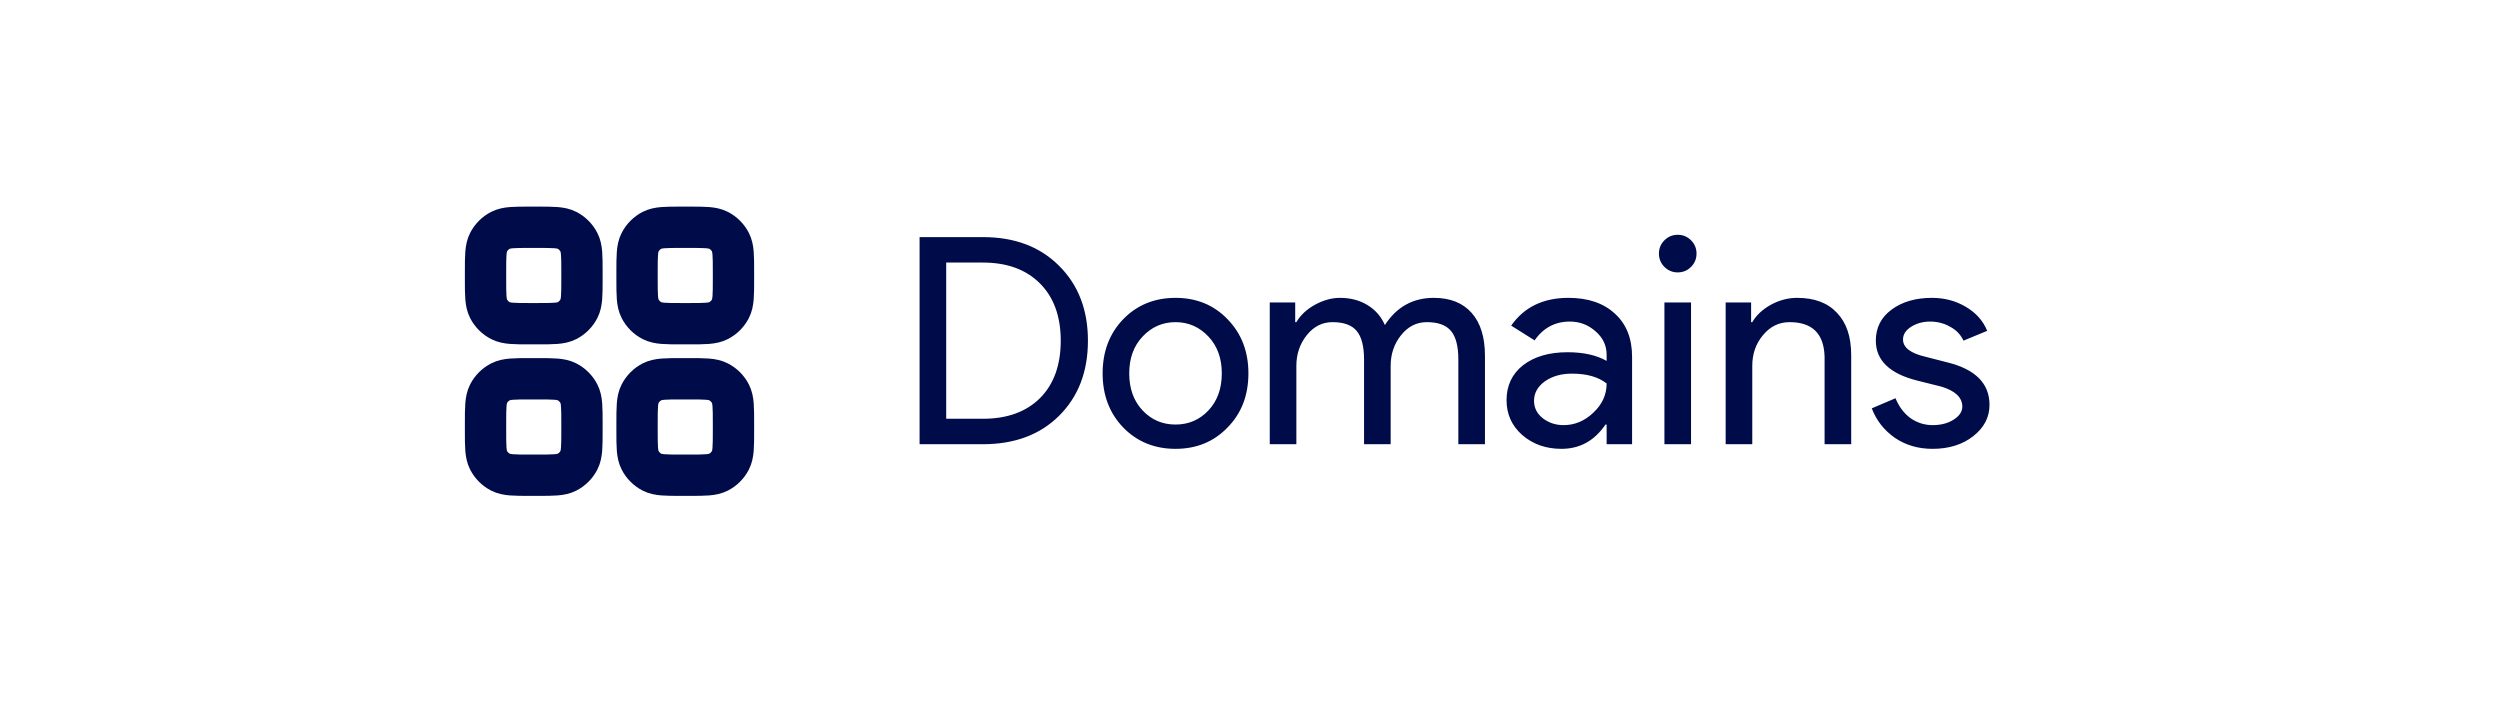
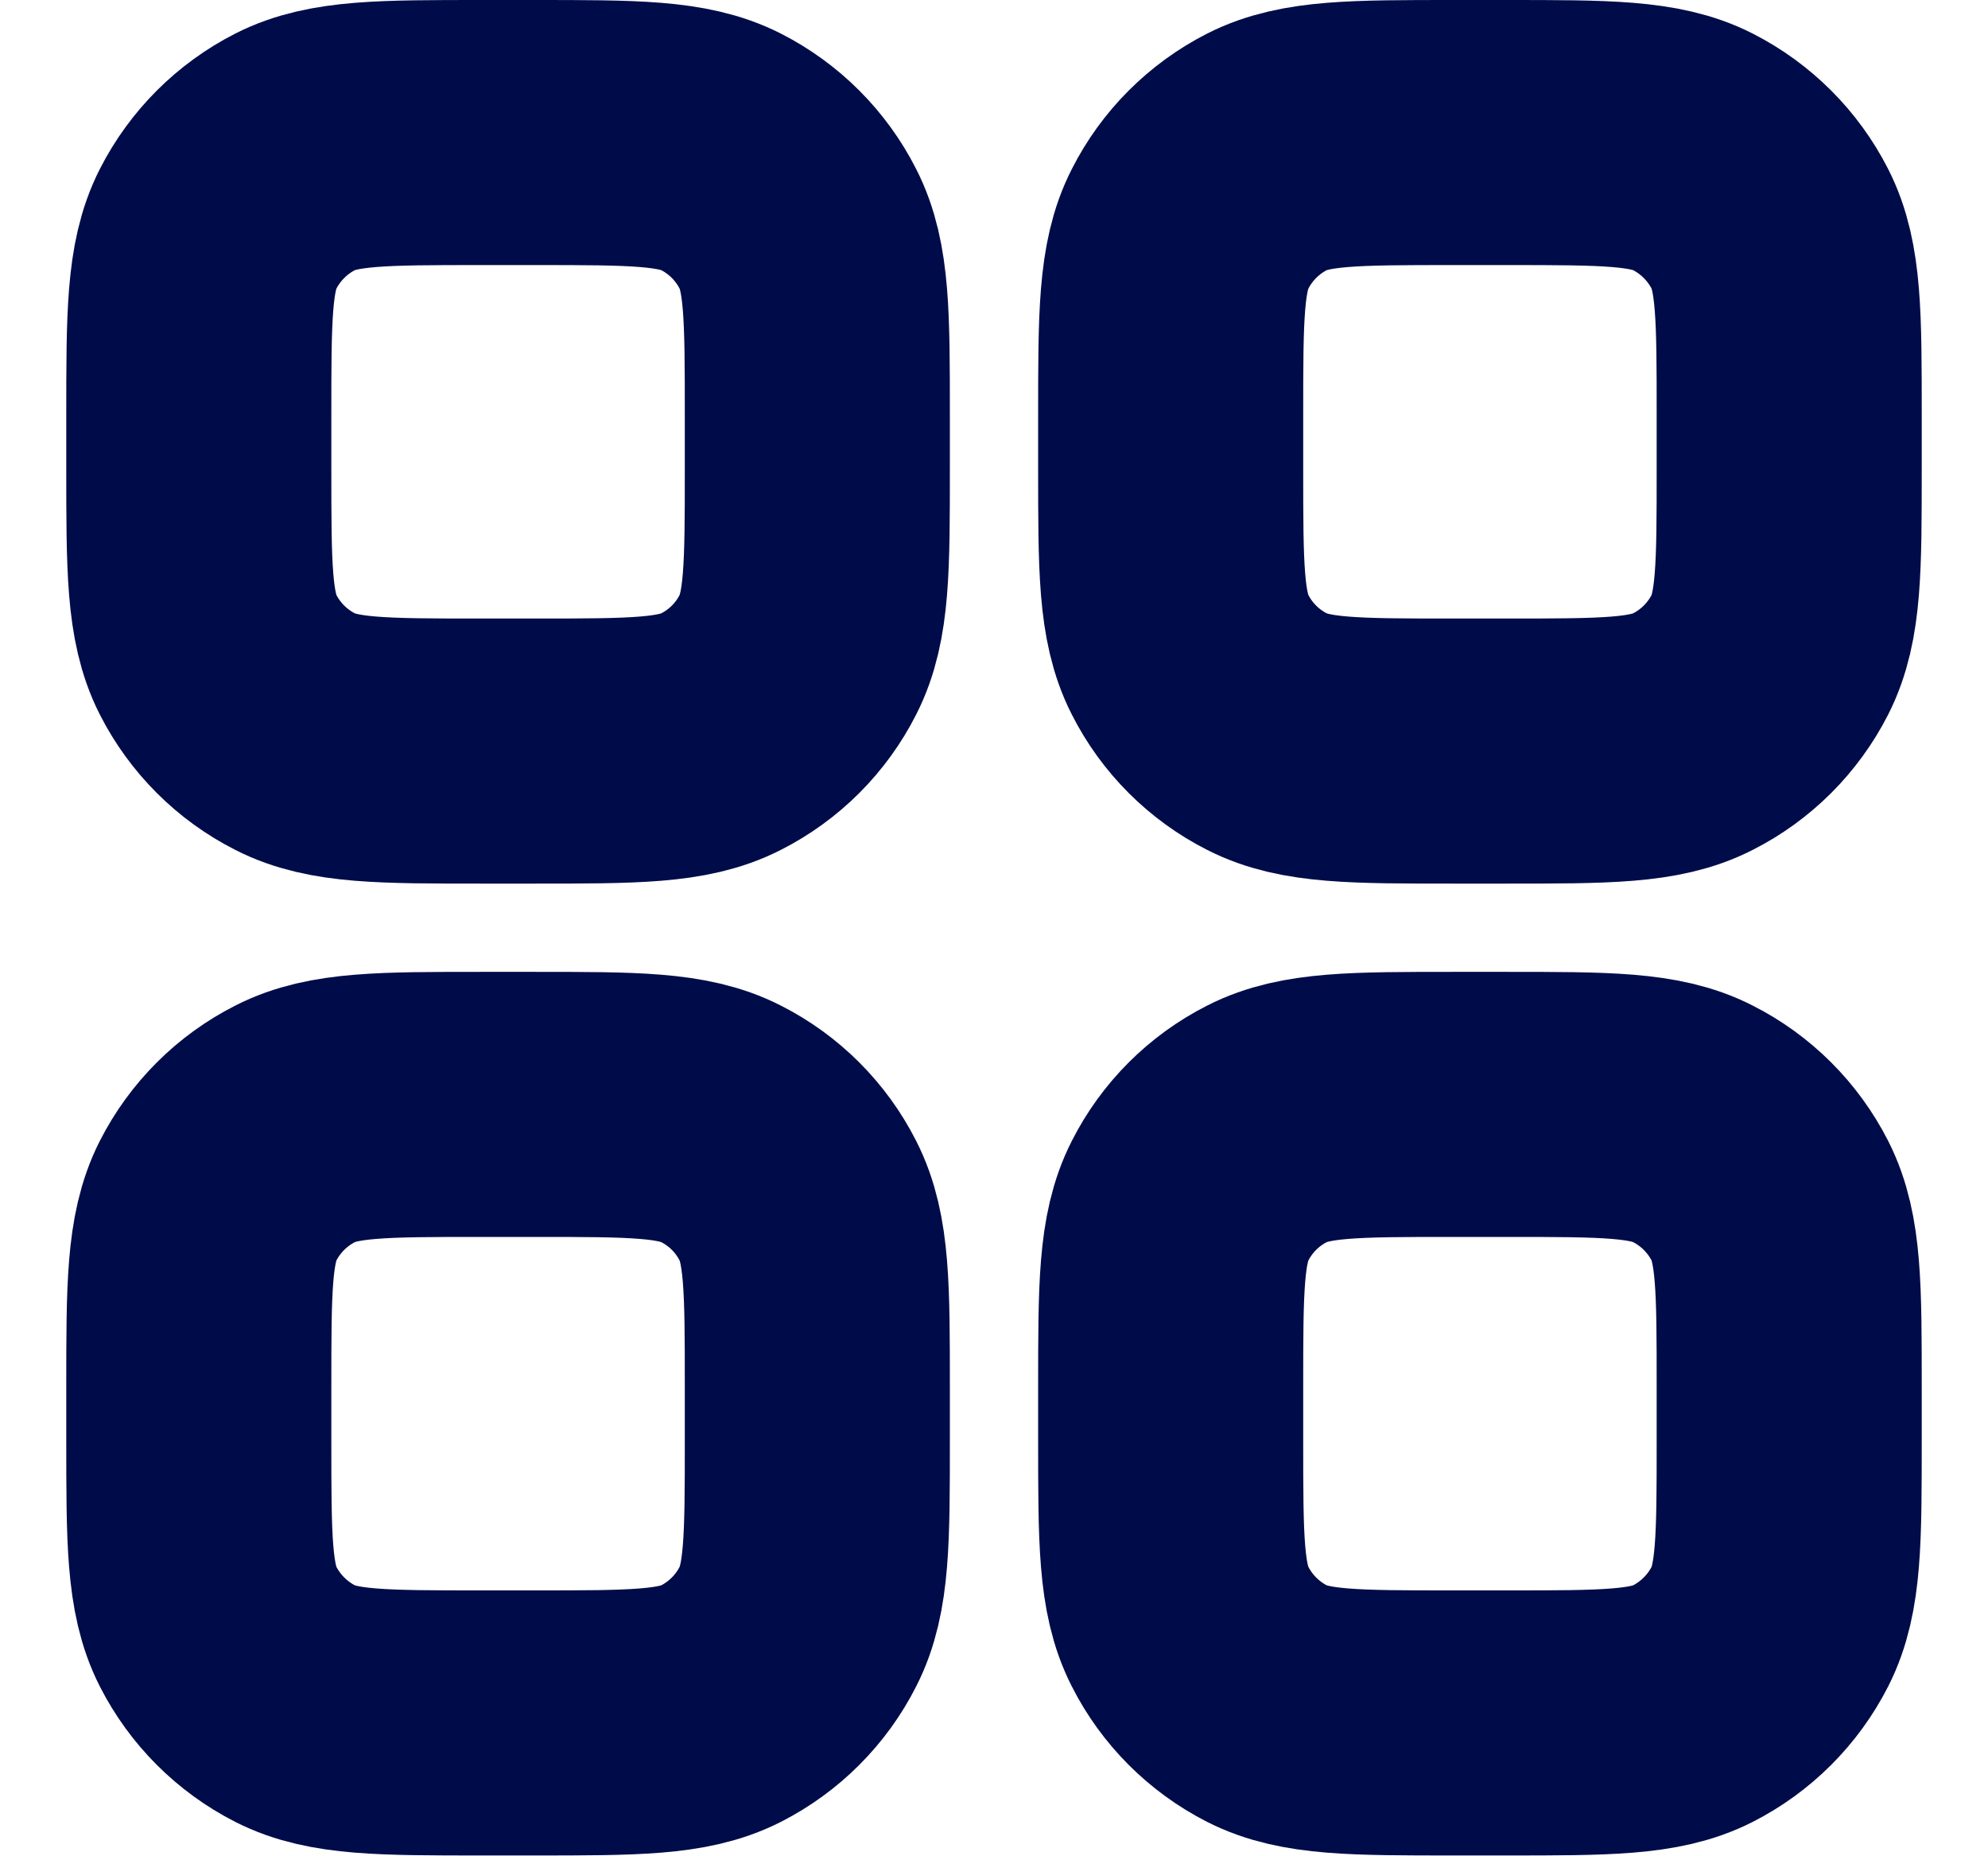
- <svg xmlns="http://www.w3.org/2000/svg" width="121" height="34" viewBox="0 0 121 34" fill="none">
-   <path d="M23.5 13.133C23.5 12.387 23.5 12.013 23.645 11.728C23.773 11.477 23.977 11.273 24.228 11.145C24.513 11 24.887 11 25.633 11H26.033C26.78 11 27.153 11 27.439 11.145C27.689 11.273 27.893 11.477 28.021 11.728C28.167 12.013 28.167 12.387 28.167 13.133V13.533C28.167 14.28 28.167 14.653 28.021 14.939C27.893 15.19 27.689 15.393 27.439 15.521C27.153 15.667 26.78 15.667 26.033 15.667H25.633C24.887 15.667 24.513 15.667 24.228 15.521C23.977 15.393 23.773 15.19 23.645 14.939C23.5 14.653 23.5 14.28 23.5 13.533V13.133Z" stroke="#000C49" stroke-width="2" stroke-linecap="round" stroke-linejoin="round" />
-   <path d="M23.5 20.467C23.5 19.72 23.5 19.347 23.645 19.061C23.773 18.811 23.977 18.607 24.228 18.479C24.513 18.333 24.887 18.333 25.633 18.333H26.033C26.78 18.333 27.153 18.333 27.439 18.479C27.689 18.607 27.893 18.811 28.021 19.061C28.167 19.347 28.167 19.72 28.167 20.467V20.867C28.167 21.613 28.167 21.987 28.021 22.272C27.893 22.523 27.689 22.727 27.439 22.855C27.153 23 26.78 23 26.033 23H25.633C24.887 23 24.513 23 24.228 22.855C23.977 22.727 23.773 22.523 23.645 22.272C23.5 21.987 23.5 21.613 23.5 20.867V20.467Z" stroke="#000C49" stroke-width="2" stroke-linecap="round" stroke-linejoin="round" />
-   <path d="M30.833 13.133C30.833 12.387 30.833 12.013 30.979 11.728C31.107 11.477 31.311 11.273 31.561 11.145C31.847 11 32.22 11 32.967 11H33.367C34.113 11 34.487 11 34.772 11.145C35.023 11.273 35.227 11.477 35.355 11.728C35.5 12.013 35.5 12.387 35.5 13.133V13.533C35.5 14.28 35.5 14.653 35.355 14.939C35.227 15.19 35.023 15.393 34.772 15.521C34.487 15.667 34.113 15.667 33.367 15.667H32.967C32.22 15.667 31.847 15.667 31.561 15.521C31.311 15.393 31.107 15.19 30.979 14.939C30.833 14.653 30.833 14.28 30.833 13.533V13.133Z" stroke="#000C49" stroke-width="2" stroke-linecap="round" stroke-linejoin="round" />
-   <path d="M30.833 20.467C30.833 19.72 30.833 19.347 30.979 19.061C31.107 18.811 31.311 18.607 31.561 18.479C31.847 18.333 32.22 18.333 32.967 18.333H33.367C34.113 18.333 34.487 18.333 34.772 18.479C35.023 18.607 35.227 18.811 35.355 19.061C35.5 19.347 35.5 19.72 35.5 20.467V20.867C35.5 21.613 35.5 21.987 35.355 22.272C35.227 22.523 35.023 22.727 34.772 22.855C34.487 23 34.113 23 33.367 23H32.967C32.22 23 31.847 23 31.561 22.855C31.311 22.727 31.107 22.523 30.979 22.272C30.833 21.987 30.833 21.613 30.833 20.867V20.467Z" stroke="#000C49" stroke-width="2" stroke-linecap="round" stroke-linejoin="round" />
-   <path d="M44.508 21.5V11.476H47.574C49.105 11.476 50.332 11.938 51.256 12.862C52.189 13.786 52.656 14.995 52.656 16.488C52.656 17.991 52.189 19.204 51.256 20.128C50.332 21.043 49.105 21.5 47.574 21.5H44.508ZM45.796 12.708V20.268H47.574C48.741 20.268 49.66 19.937 50.332 19.274C51.004 18.602 51.34 17.673 51.34 16.488C51.34 15.312 51.004 14.388 50.332 13.716C49.66 13.044 48.741 12.708 47.574 12.708H45.796ZM53.367 18.07C53.367 17.015 53.698 16.143 54.361 15.452C55.033 14.761 55.877 14.416 56.895 14.416C57.912 14.416 58.752 14.761 59.415 15.452C60.087 16.143 60.423 17.015 60.423 18.07C60.423 19.134 60.087 20.007 59.415 20.688C58.752 21.379 57.912 21.724 56.895 21.724C55.877 21.724 55.033 21.379 54.361 20.688C53.698 19.997 53.367 19.125 53.367 18.07ZM54.655 18.07C54.655 18.807 54.869 19.405 55.299 19.862C55.728 20.319 56.26 20.548 56.895 20.548C57.529 20.548 58.061 20.319 58.491 19.862C58.92 19.405 59.135 18.807 59.135 18.07C59.135 17.342 58.92 16.749 58.491 16.292C58.052 15.825 57.52 15.592 56.895 15.592C56.269 15.592 55.737 15.825 55.299 16.292C54.869 16.749 54.655 17.342 54.655 18.07ZM62.744 21.5H61.456V14.64H62.688V15.592H62.744C62.94 15.256 63.239 14.976 63.64 14.752C64.05 14.528 64.457 14.416 64.858 14.416C65.362 14.416 65.805 14.533 66.188 14.766C66.57 14.999 66.85 15.321 67.028 15.732C67.597 14.855 68.386 14.416 69.394 14.416C70.187 14.416 70.799 14.659 71.228 15.144C71.657 15.629 71.872 16.32 71.872 17.216V21.5H70.584V17.412C70.584 16.768 70.467 16.306 70.234 16.026C70.001 15.737 69.609 15.592 69.058 15.592C68.563 15.592 68.148 15.802 67.812 16.222C67.476 16.642 67.308 17.137 67.308 17.706V21.5H66.02V17.412C66.02 16.768 65.903 16.306 65.67 16.026C65.436 15.737 65.044 15.592 64.494 15.592C63.999 15.592 63.584 15.802 63.248 16.222C62.912 16.642 62.744 17.137 62.744 17.706V21.5ZM74.247 19.4C74.247 19.736 74.387 20.016 74.667 20.24C74.957 20.464 75.293 20.576 75.675 20.576C76.217 20.576 76.697 20.375 77.117 19.974C77.547 19.573 77.761 19.101 77.761 18.56C77.36 18.243 76.8 18.084 76.081 18.084C75.559 18.084 75.12 18.21 74.765 18.462C74.42 18.714 74.247 19.027 74.247 19.4ZM75.913 14.416C76.865 14.416 77.617 14.673 78.167 15.186C78.718 15.69 78.993 16.385 78.993 17.272V21.5H77.761V20.548H77.705C77.173 21.332 76.464 21.724 75.577 21.724C74.821 21.724 74.187 21.5 73.673 21.052C73.169 20.604 72.917 20.044 72.917 19.372C72.917 18.663 73.183 18.098 73.715 17.678C74.257 17.258 74.975 17.048 75.871 17.048C76.637 17.048 77.267 17.188 77.761 17.468V17.174C77.761 16.726 77.584 16.348 77.229 16.04C76.875 15.723 76.459 15.564 75.983 15.564C75.265 15.564 74.695 15.867 74.275 16.474L73.141 15.76C73.767 14.864 74.691 14.416 75.913 14.416ZM82.112 12.274C82.112 12.526 82.023 12.741 81.846 12.918C81.669 13.095 81.454 13.184 81.202 13.184C80.95 13.184 80.735 13.095 80.558 12.918C80.381 12.741 80.292 12.526 80.292 12.274C80.292 12.022 80.381 11.807 80.558 11.63C80.735 11.453 80.95 11.364 81.202 11.364C81.454 11.364 81.669 11.453 81.846 11.63C82.023 11.807 82.112 12.022 82.112 12.274ZM81.846 14.64V21.5H80.558V14.64H81.846ZM83.522 14.64H84.754V15.592H84.81C85.006 15.256 85.305 14.976 85.706 14.752C86.117 14.528 86.542 14.416 86.98 14.416C87.82 14.416 88.464 14.659 88.912 15.144C89.37 15.62 89.598 16.301 89.598 17.188V21.5H88.31V17.272C88.282 16.152 87.718 15.592 86.616 15.592C86.103 15.592 85.674 15.802 85.328 16.222C84.983 16.633 84.81 17.127 84.81 17.706V21.5H83.522V14.64ZM96.292 19.596C96.292 20.193 96.031 20.697 95.508 21.108C94.985 21.519 94.327 21.724 93.534 21.724C92.843 21.724 92.237 21.547 91.714 21.192C91.191 20.828 90.818 20.352 90.594 19.764L91.742 19.274C91.91 19.685 92.153 20.007 92.47 20.24C92.796 20.464 93.151 20.576 93.534 20.576C93.945 20.576 94.285 20.487 94.556 20.31C94.836 20.133 94.976 19.923 94.976 19.68C94.976 19.241 94.64 18.919 93.968 18.714L92.792 18.42C91.457 18.084 90.79 17.44 90.79 16.488C90.79 15.863 91.042 15.363 91.546 14.99C92.059 14.607 92.713 14.416 93.506 14.416C94.112 14.416 94.659 14.561 95.144 14.85C95.638 15.139 95.984 15.527 96.18 16.012L95.032 16.488C94.901 16.199 94.686 15.975 94.388 15.816C94.099 15.648 93.772 15.564 93.408 15.564C93.072 15.564 92.769 15.648 92.498 15.816C92.237 15.984 92.106 16.189 92.106 16.432C92.106 16.824 92.475 17.104 93.212 17.272L94.248 17.538C95.611 17.874 96.292 18.56 96.292 19.596Z" fill="#000C49" />
+ <svg xmlns="http://www.w3.org/2000/svg" width="15" height="14" viewBox="0 0 15 14" fill="none">
+   <path d="M1.5 3.133C1.5 2.387 1.5 2.013 1.645 1.728C1.773 1.477 1.977 1.273 2.228 1.145C2.513 1 2.887 1 3.633 1H4.033C4.78 1 5.153 1 5.439 1.145C5.69 1.273 5.894 1.477 6.021 1.728C6.167 2.013 6.167 2.387 6.167 3.133V3.533C6.167 4.28 6.167 4.653 6.021 4.939C5.894 5.19 5.69 5.394 5.439 5.521C5.153 5.667 4.78 5.667 4.033 5.667H3.633C2.887 5.667 2.513 5.667 2.228 5.521C1.977 5.394 1.773 5.19 1.645 4.939C1.5 4.653 1.5 4.28 1.5 3.533V3.133Z" stroke="#000C49" stroke-width="2" stroke-linecap="round" stroke-linejoin="round" />
+   <path d="M1.5 10.467C1.5 9.72 1.5 9.347 1.645 9.061C1.773 8.81 1.977 8.606 2.228 8.479C2.513 8.333 2.887 8.333 3.633 8.333H4.033C4.78 8.333 5.153 8.333 5.439 8.479C5.69 8.606 5.894 8.81 6.021 9.061C6.167 9.347 6.167 9.72 6.167 10.467V10.867C6.167 11.613 6.167 11.987 6.021 12.272C5.894 12.523 5.69 12.727 5.439 12.855C5.153 13 4.78 13 4.033 13H3.633C2.887 13 2.513 13 2.228 12.855C1.977 12.727 1.773 12.523 1.645 12.272C1.5 11.987 1.5 11.613 1.5 10.867V10.467Z" stroke="#000C49" stroke-width="2" stroke-linecap="round" stroke-linejoin="round" />
+   <path d="M8.833 3.133C8.833 2.387 8.833 2.013 8.979 1.728C9.106 1.477 9.31 1.273 9.561 1.145C9.847 1 10.22 1 10.967 1H11.367C12.113 1 12.487 1 12.772 1.145C13.023 1.273 13.227 1.477 13.355 1.728C13.5 2.013 13.5 2.387 13.5 3.133V3.533C13.5 4.28 13.5 4.653 13.355 4.939C13.227 5.19 13.023 5.394 12.772 5.521C12.487 5.667 12.113 5.667 11.367 5.667H10.967C10.22 5.667 9.847 5.667 9.561 5.521C9.31 5.394 9.106 5.19 8.979 4.939C8.833 4.653 8.833 4.28 8.833 3.533V3.133Z" stroke="#000C49" stroke-width="2" stroke-linecap="round" stroke-linejoin="round" />
+   <path d="M8.833 10.467C8.833 9.72 8.833 9.347 8.979 9.061C9.106 8.81 9.31 8.606 9.561 8.479C9.847 8.333 10.22 8.333 10.967 8.333H11.367C12.113 8.333 12.487 8.333 12.772 8.479C13.023 8.606 13.227 8.81 13.355 9.061C13.5 9.347 13.5 9.72 13.5 10.467V10.867C13.5 11.613 13.5 11.987 13.355 12.272C13.227 12.523 13.023 12.727 12.772 12.855C12.487 13 12.113 13 11.367 13H10.967C10.22 13 9.847 13 9.561 12.855C9.31 12.727 9.106 12.523 8.979 12.272C8.833 11.987 8.833 11.613 8.833 10.867V10.467Z" stroke="#000C49" stroke-width="2" stroke-linecap="round" stroke-linejoin="round" />
</svg>
